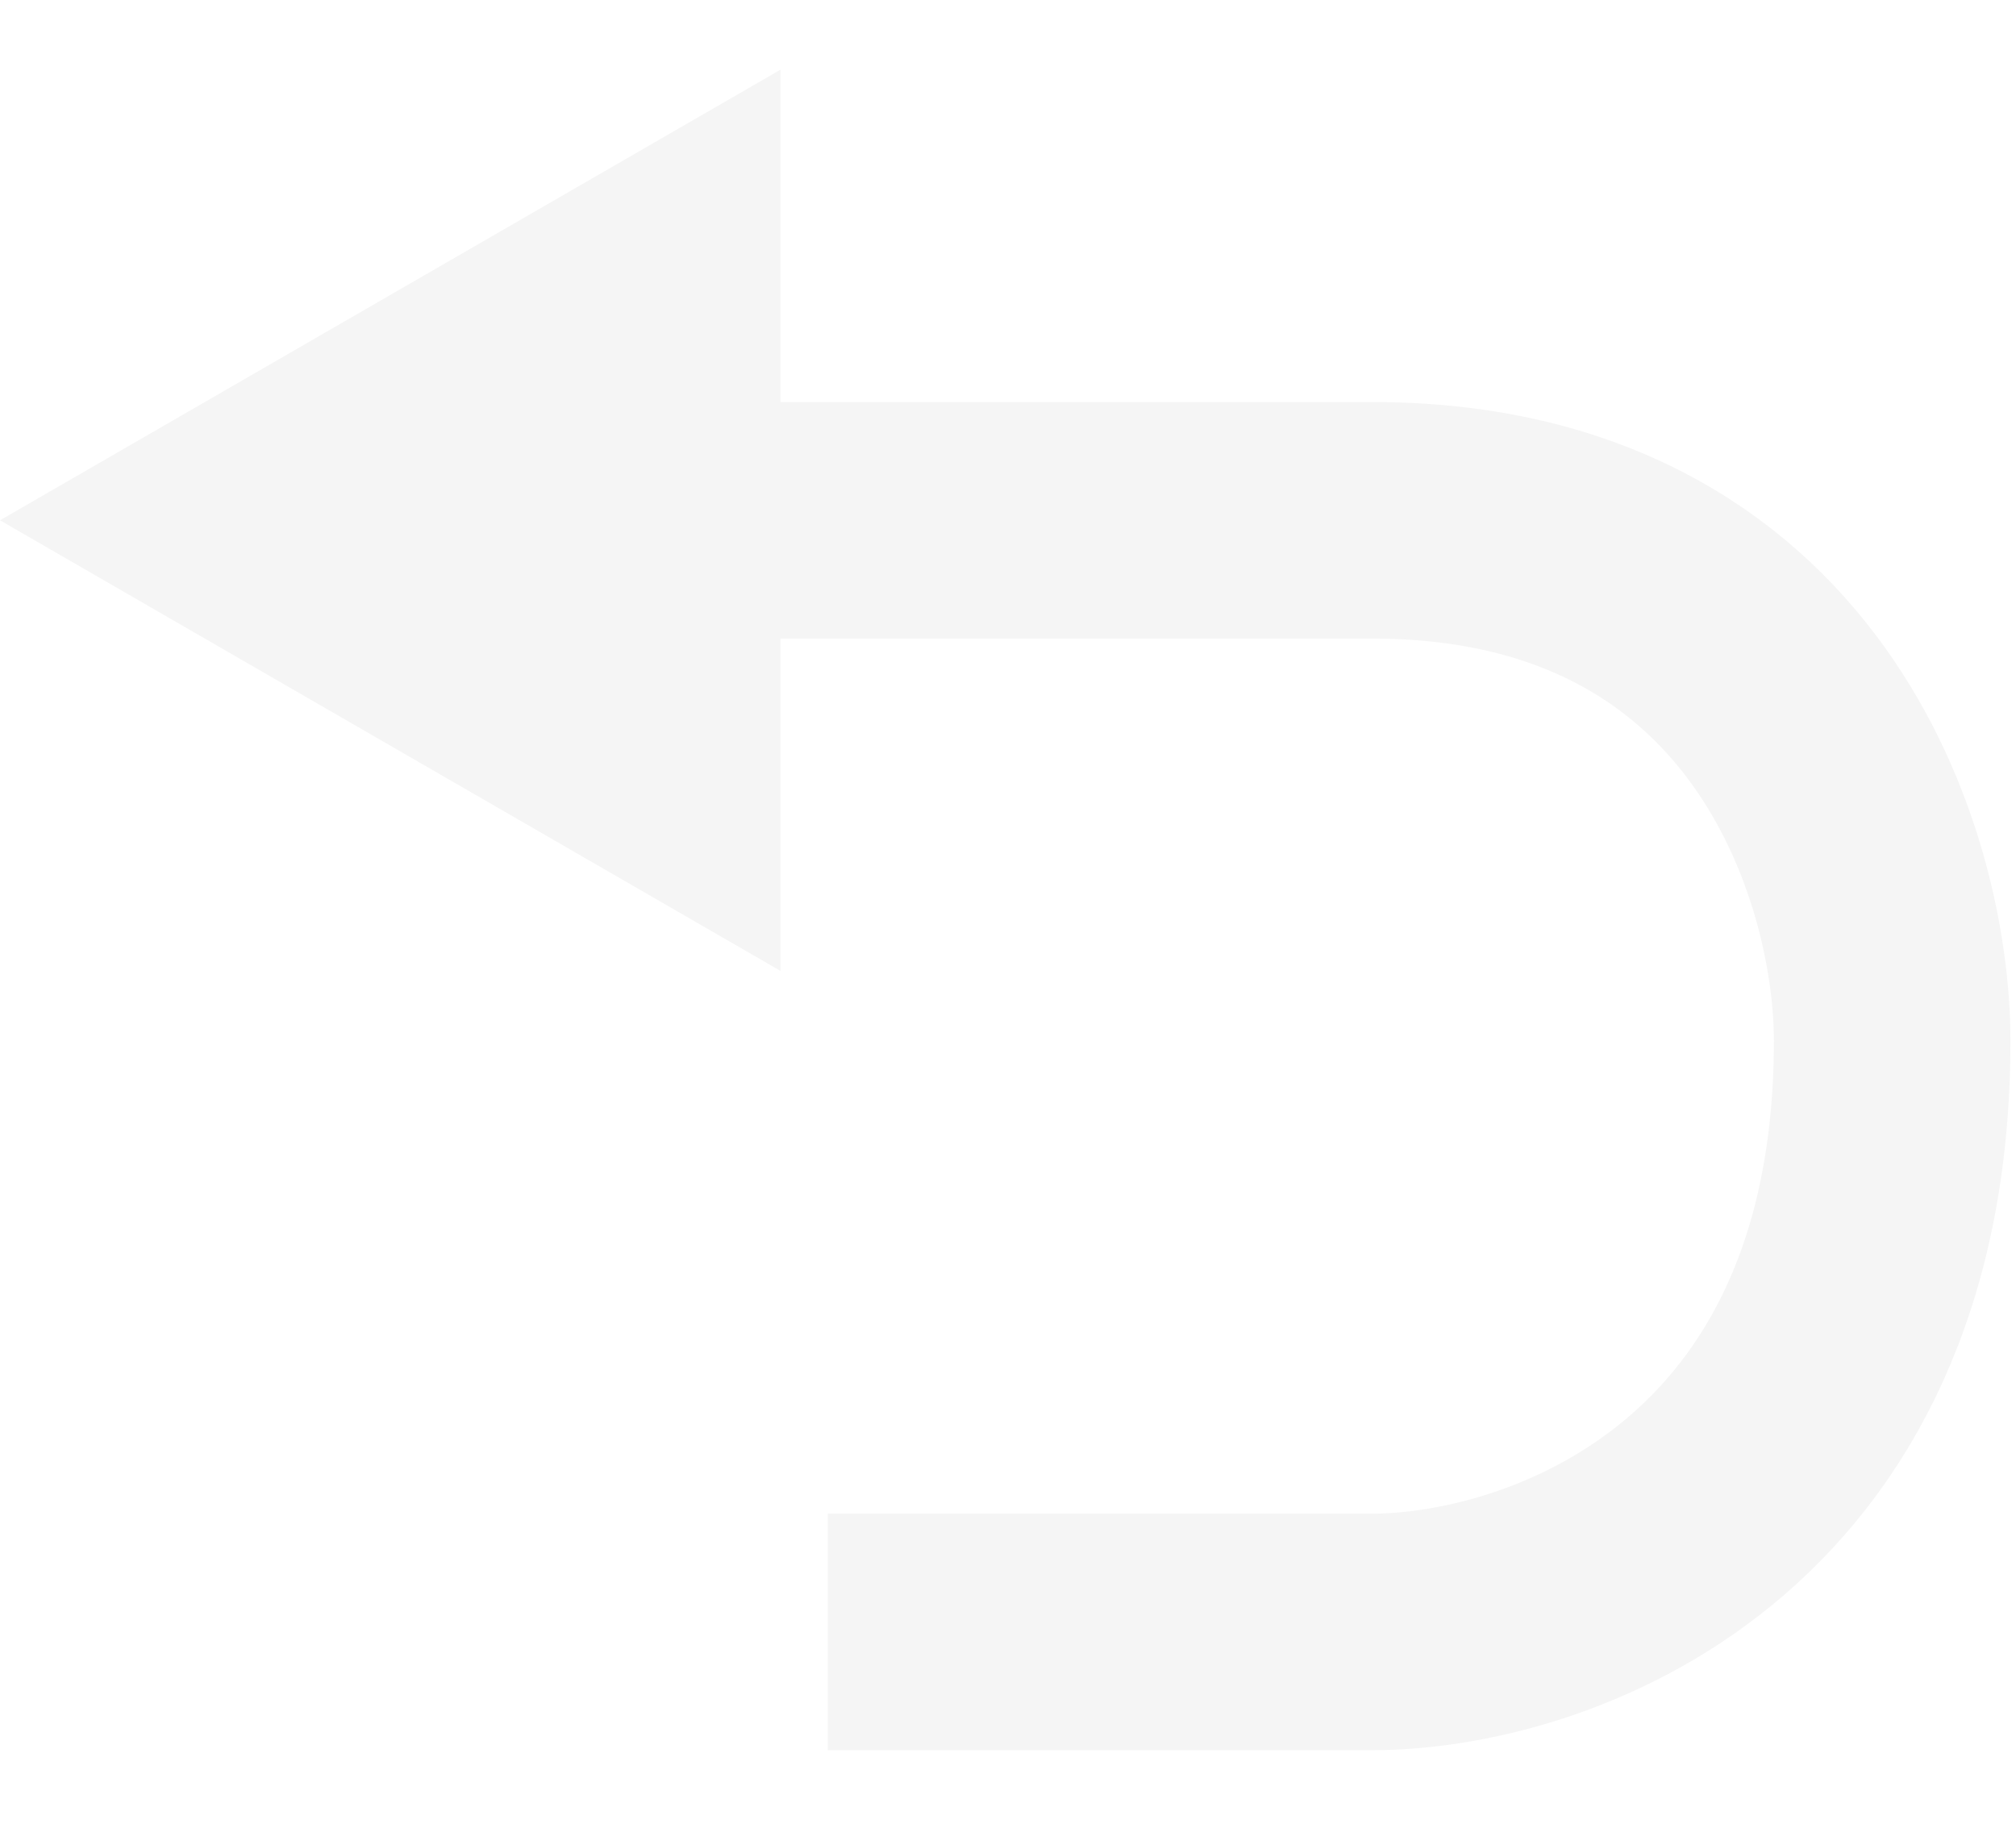
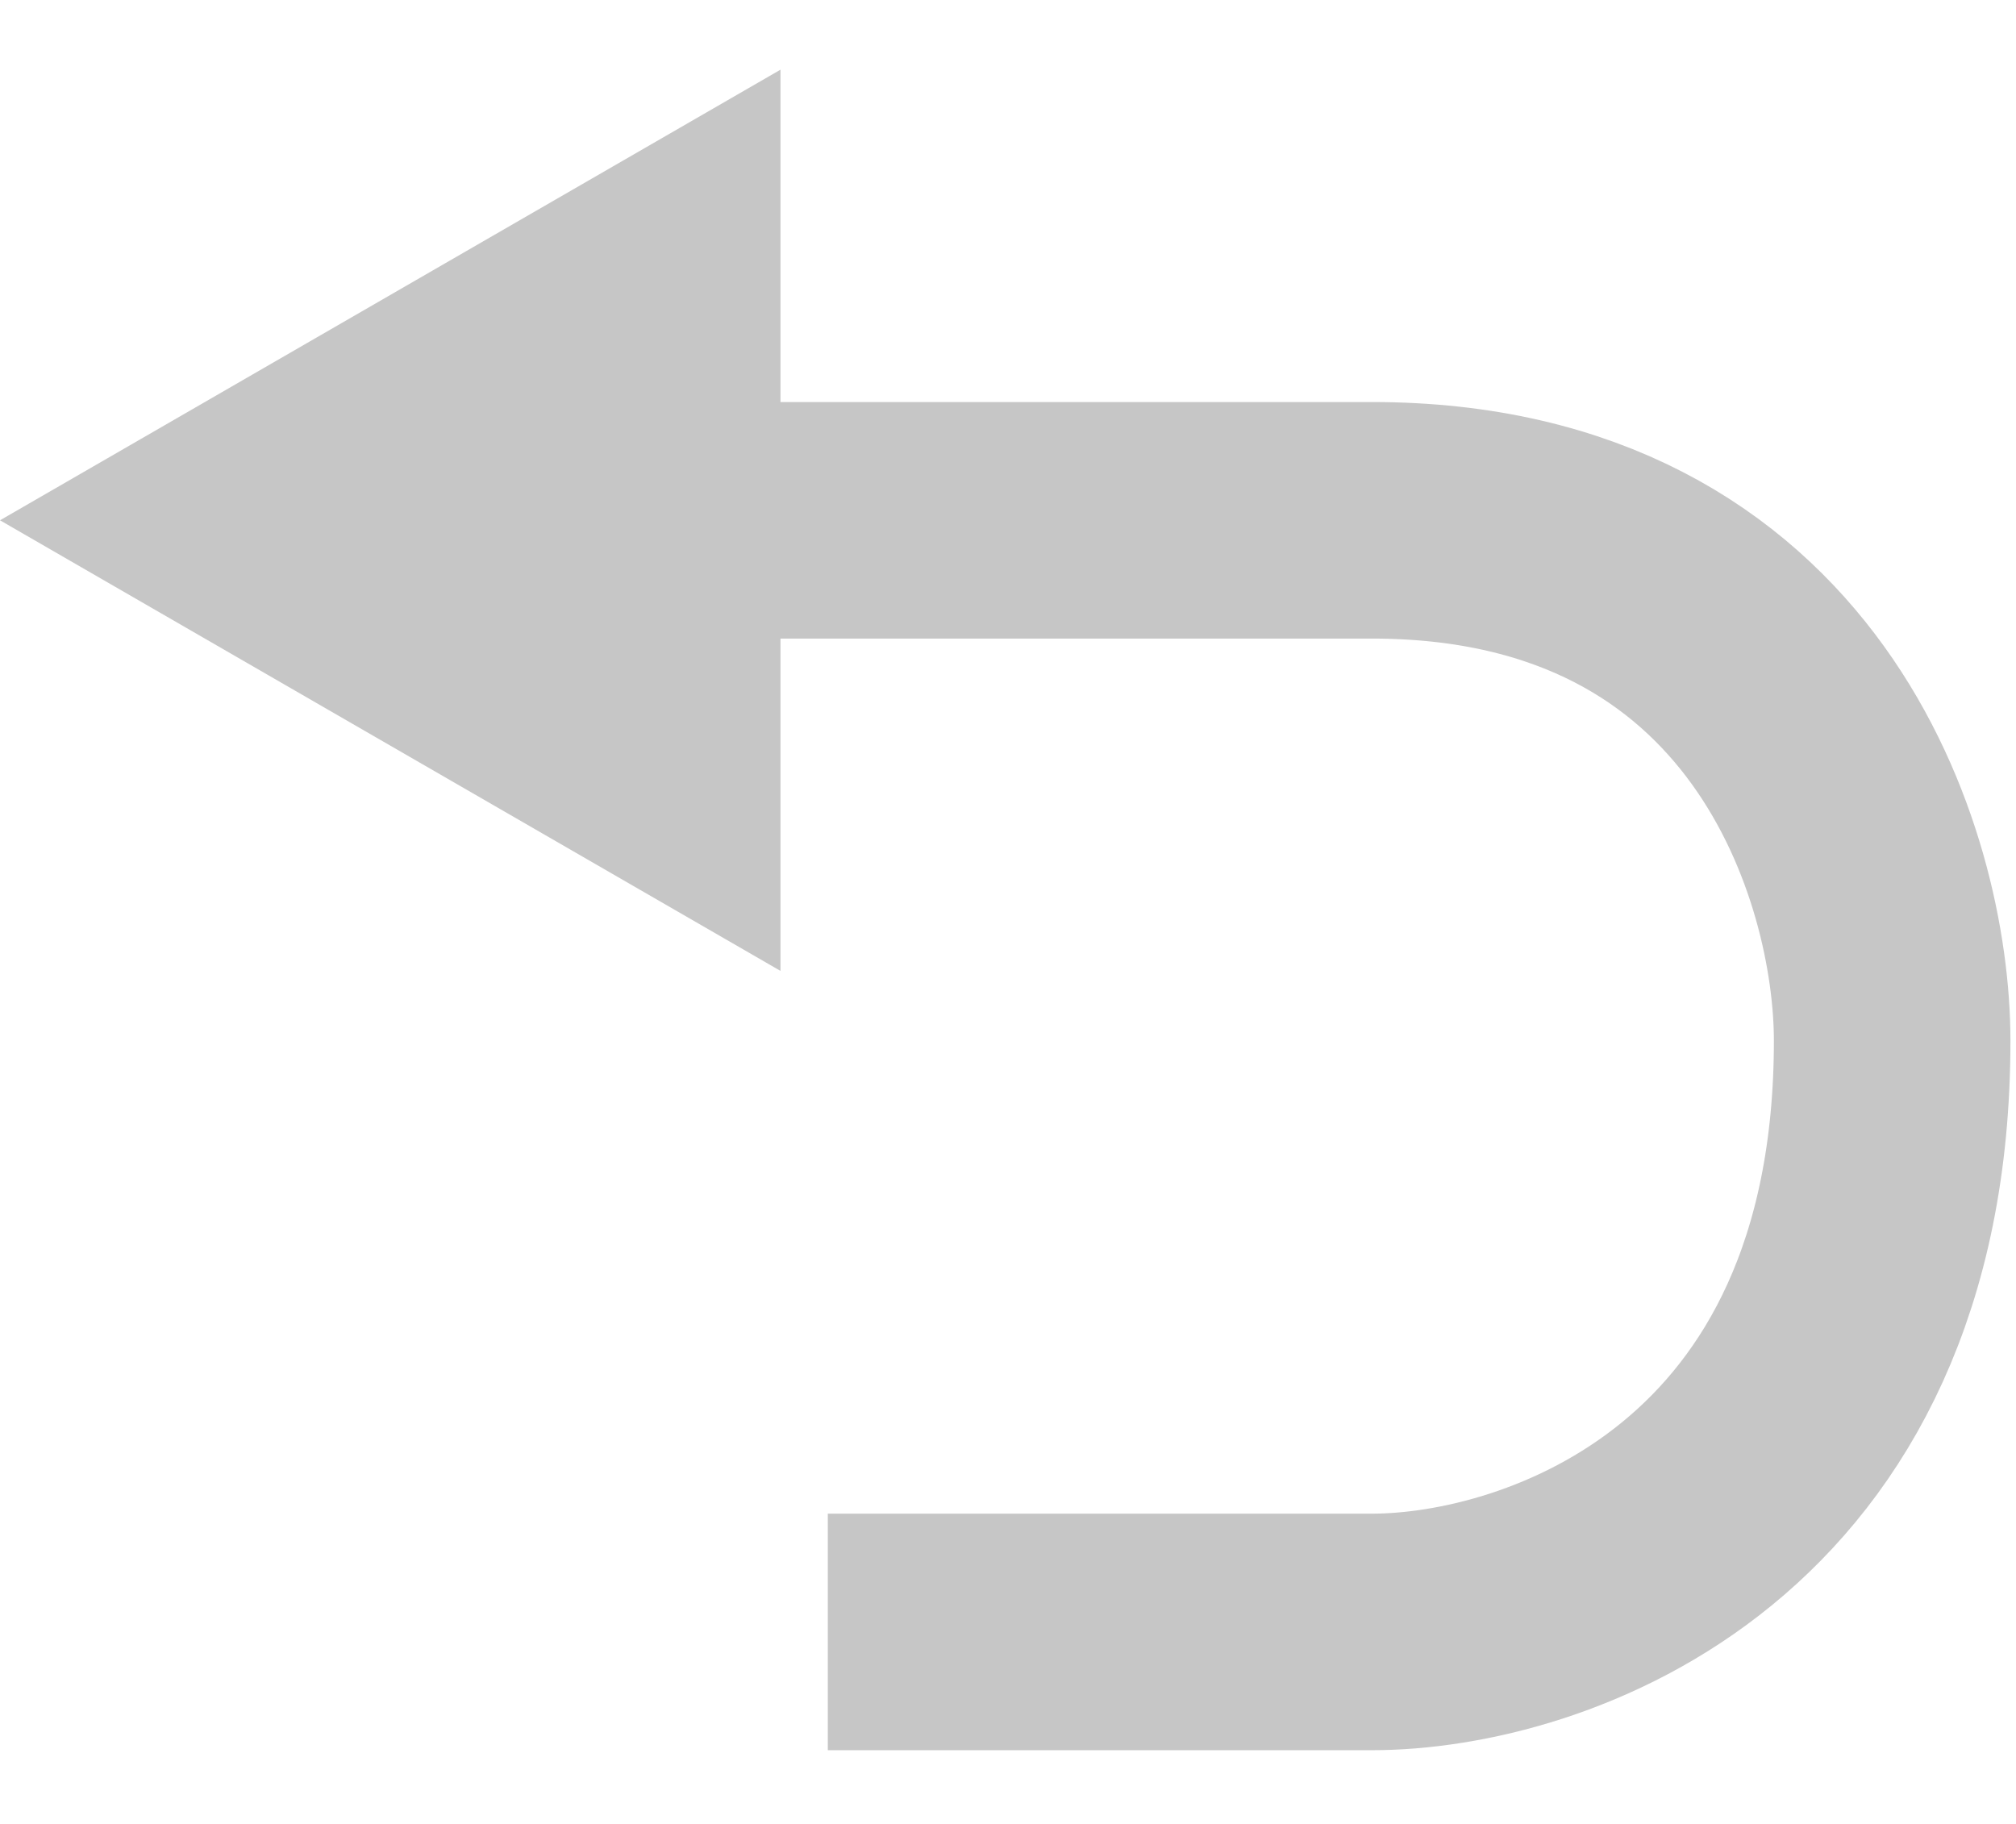
<svg xmlns="http://www.w3.org/2000/svg" width="21" height="19" viewBox="0 0 21 19" fill="none">
-   <path d="M8.623 17H14.29C16.097 17 19.71 15.768 19.71 10.841C19.71 9.034 18.626 5.42 14.29 5.42H7.145" stroke="#f5f5f5" stroke-width="2.464" />
-   <path d="M-2.36928e-07 5.42L8.13 0.726L8.13 10.114L-2.36928e-07 5.42Z" fill="#f5f5f5" />
+   <path d="M8.623 17H14.29C16.097 17 19.71 15.768 19.71 10.841C19.71 9.034 18.626 5.42 14.29 5.42H7.145" stroke="#c6c6c6" stroke-width="2.464" />
+   <path d="M-2.36928e-07 5.42L8.13 0.726L8.13 10.114L-2.36928e-07 5.42Z" fill="#c6c6c6" />
</svg>
